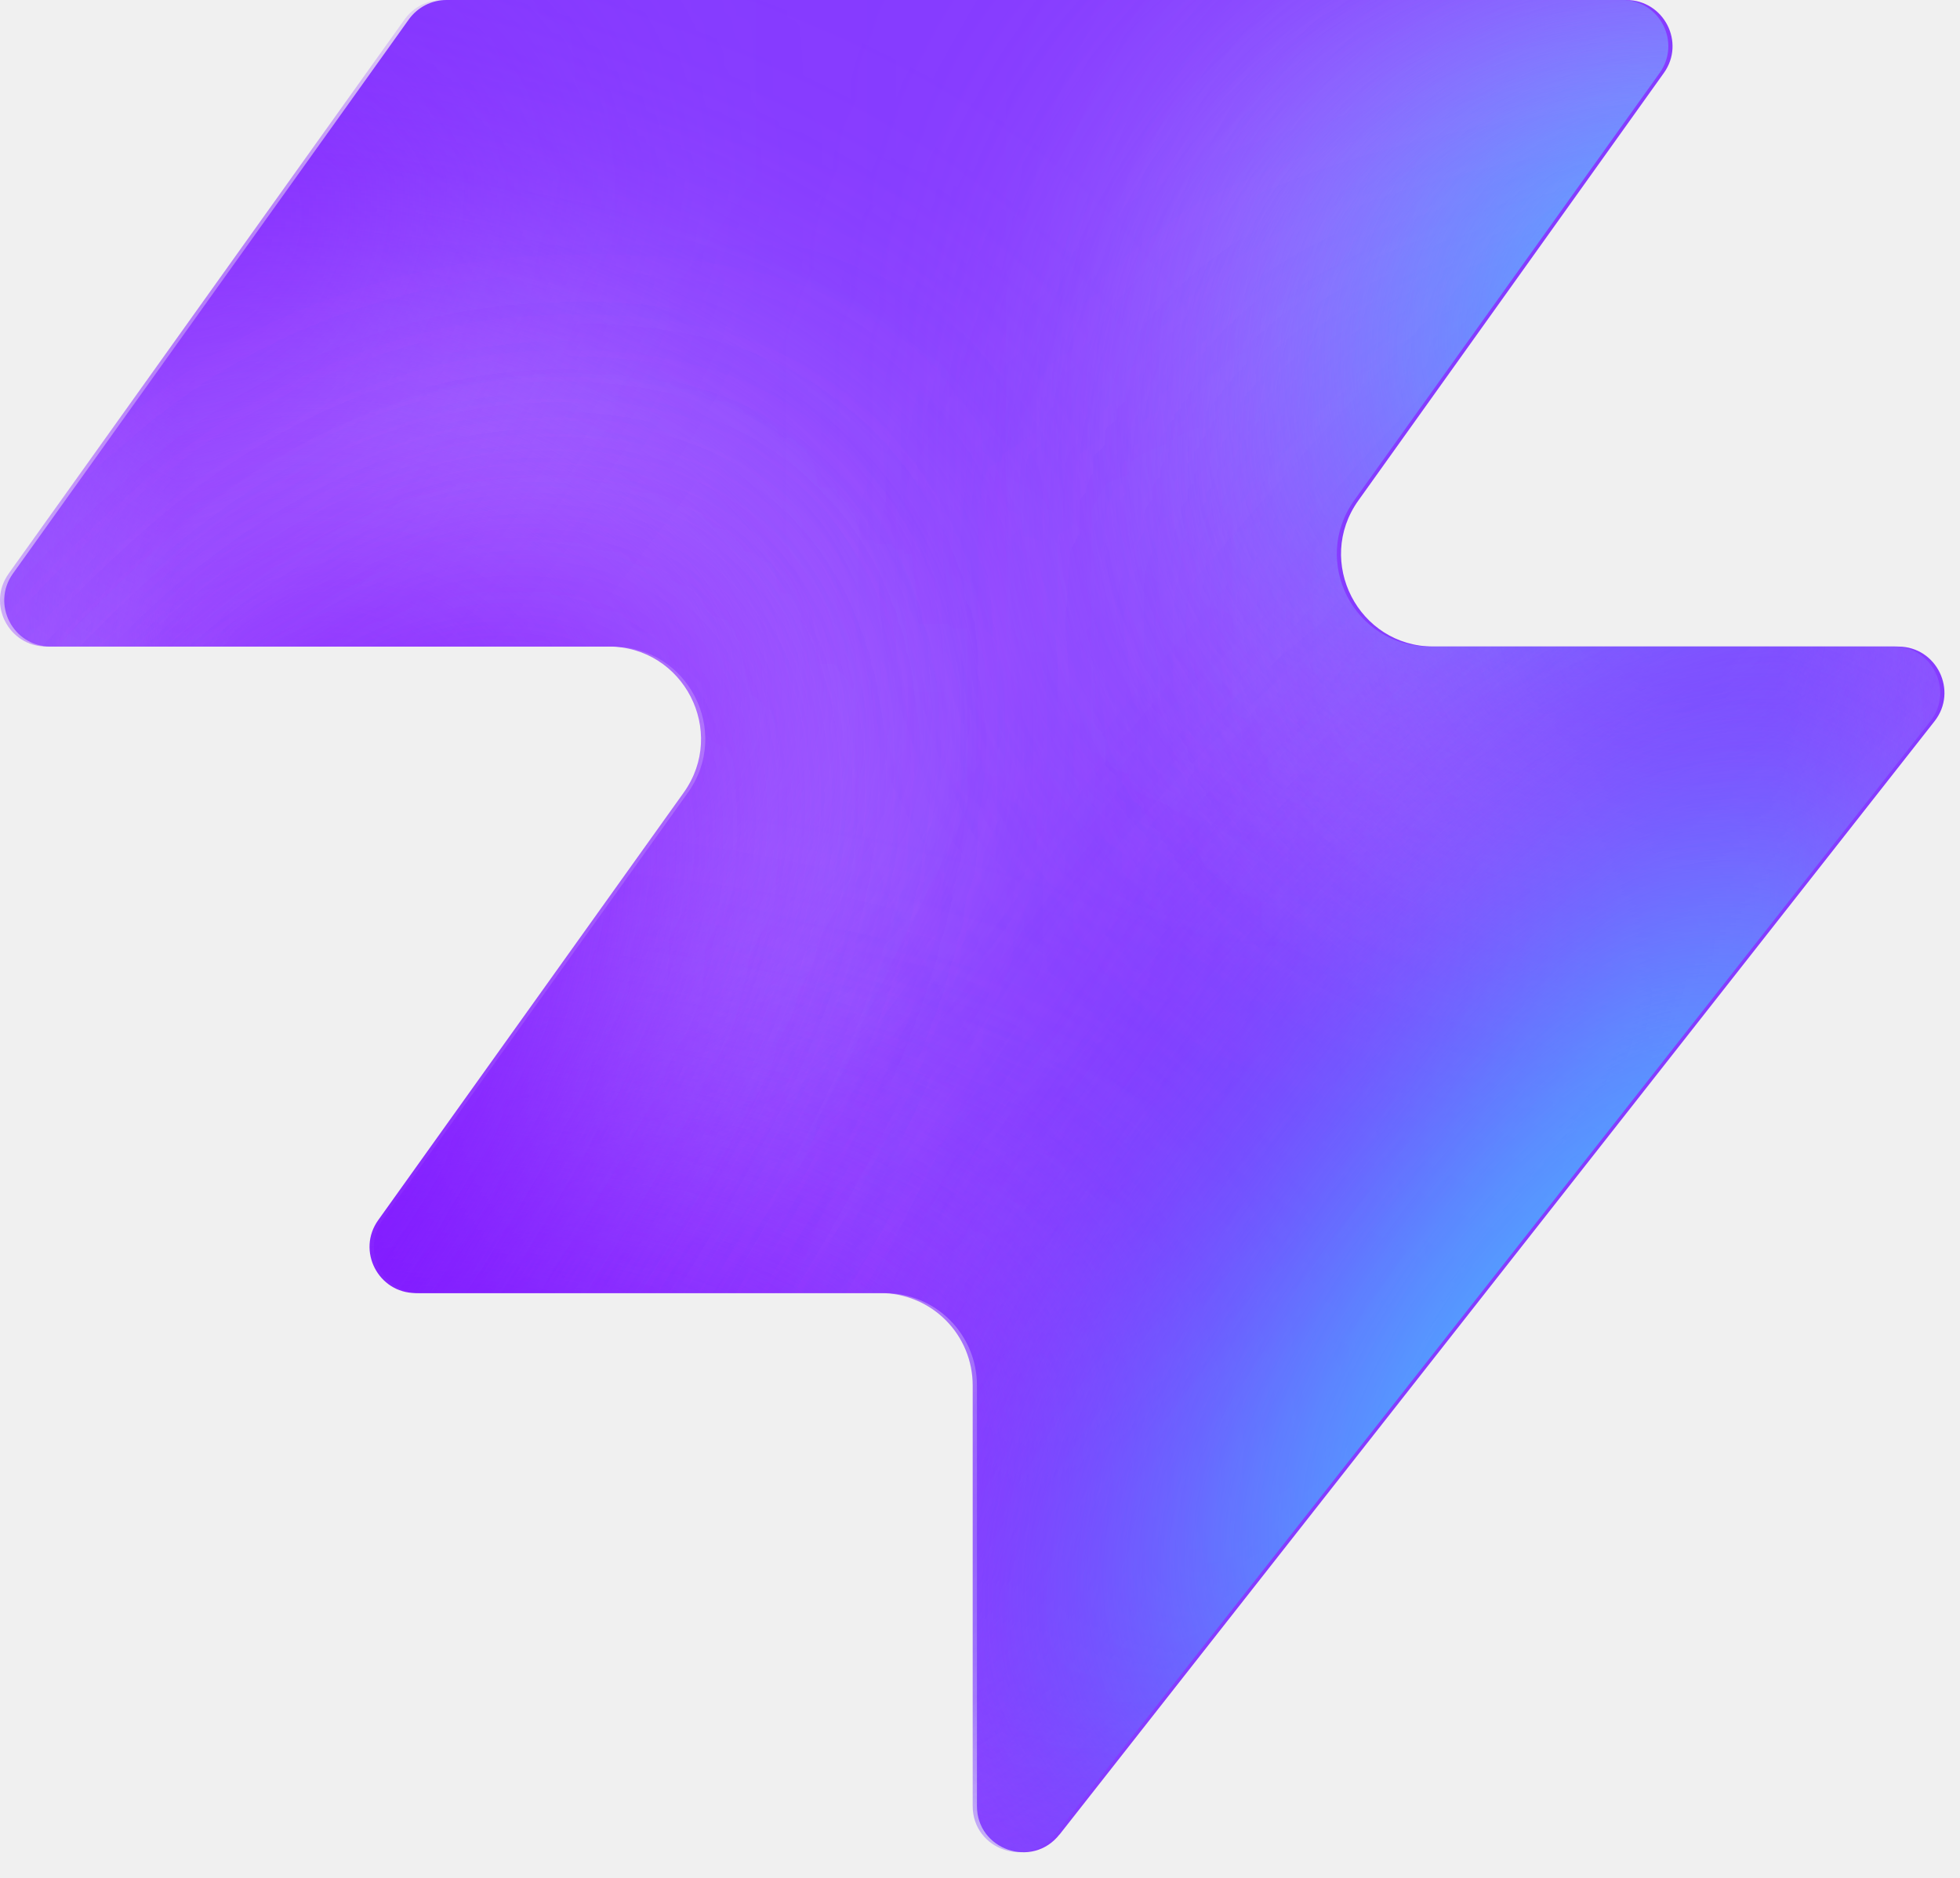
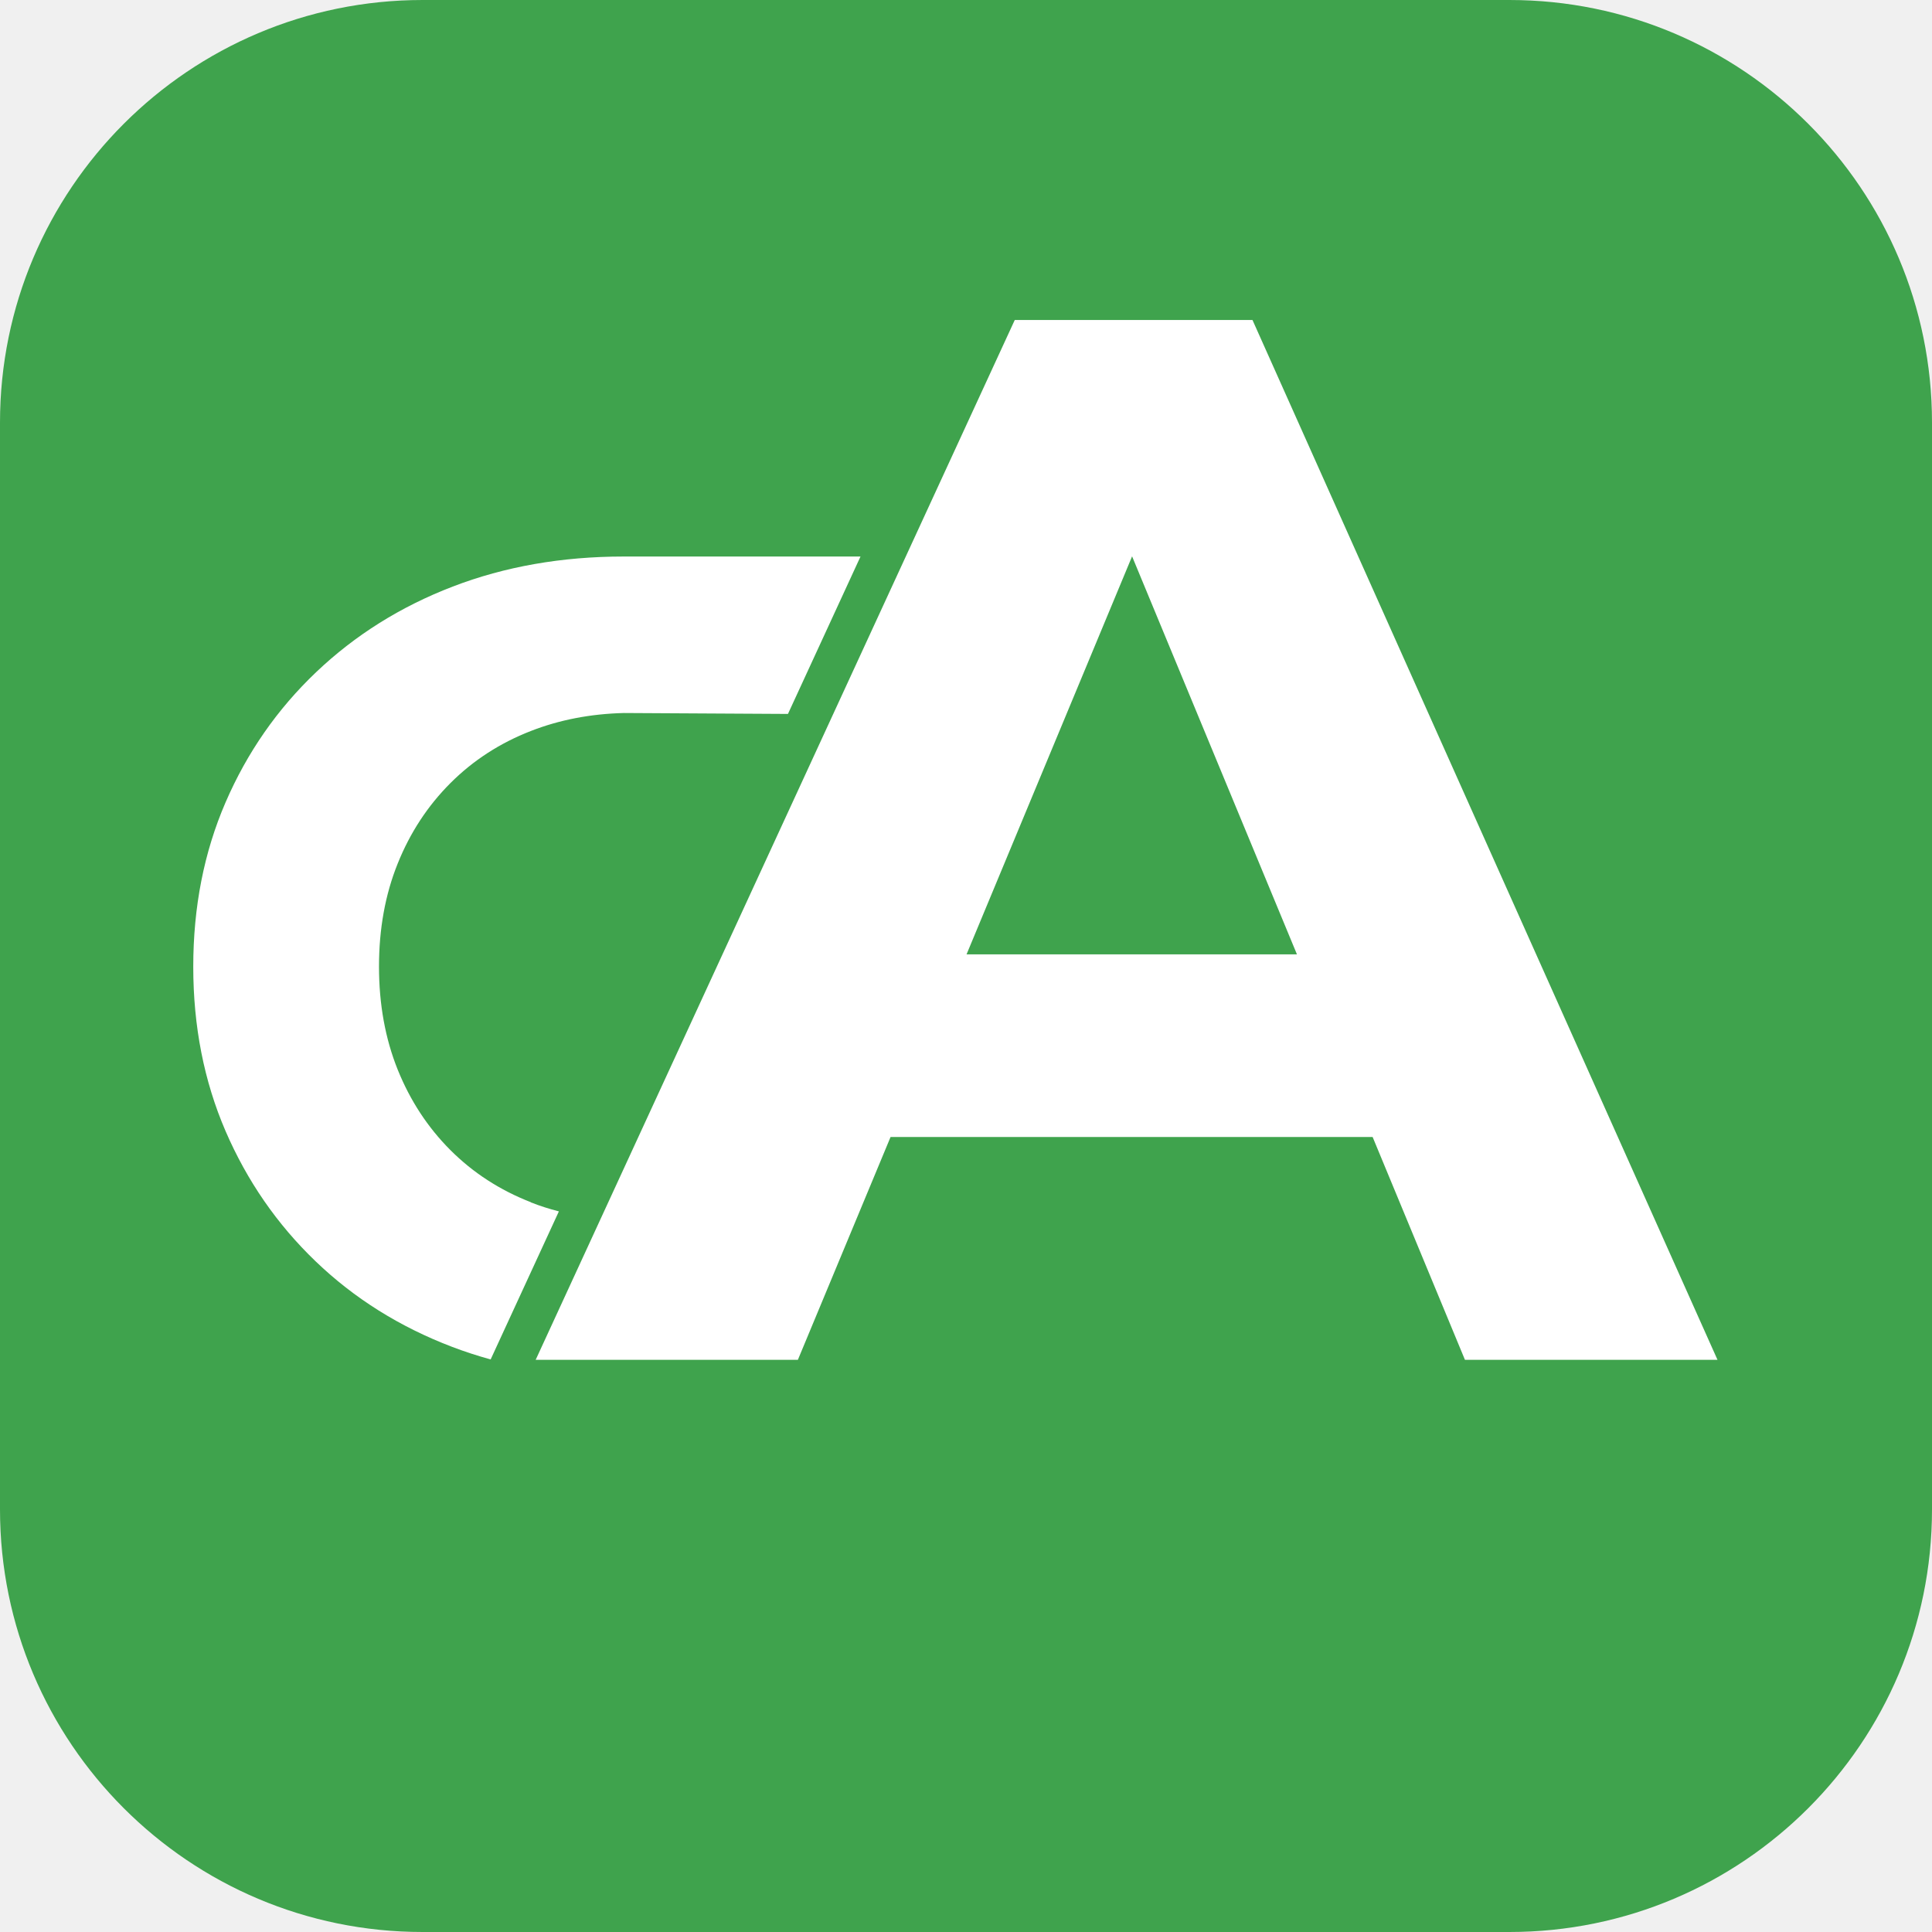
- <svg xmlns="http://www.w3.org/2000/svg" width="48" height="46" fill="none" viewBox="0 0 48 46">
-   <path fill="#863bff" d="M25.946 44.938c-.664.845-2.021.375-2.021-.698V33.937a2.26 2.26 0 0 0-2.262-2.262H10.287c-.92 0-1.456-1.04-.92-1.788l7.48-10.471c1.07-1.497 0-3.578-1.842-3.578H1.237c-.92 0-1.456-1.04-.92-1.788L10.013.474c.214-.297.556-.474.92-.474h28.894c.92 0 1.456 1.04.92 1.788l-7.48 10.471c-1.07 1.498 0 3.579 1.842 3.579h11.377c.943 0 1.473 1.088.89 1.83L25.947 44.94z" style="fill:#863bff;fill:color(display-p3 .525 .23 1);fill-opacity:1" />
-   <mask id="a" width="48" height="46" x="0" y="0" maskUnits="userSpaceOnUse" style="mask-type:alpha">
-     <path fill="#000" d="M25.842 44.938c-.664.844-2.021.375-2.021-.698V33.937a2.26 2.26 0 0 0-2.262-2.262H10.183c-.92 0-1.456-1.04-.92-1.788l7.48-10.471c1.07-1.498 0-3.579-1.842-3.579H1.133c-.92 0-1.456-1.04-.92-1.787L9.91.473c.214-.297.556-.474.92-.474h28.894c.92 0 1.456 1.04.92 1.788l-7.48 10.471c-1.07 1.498 0 3.578 1.842 3.578h11.377c.943 0 1.473 1.088.89 1.832L25.843 44.94z" style="fill:#000;fill-opacity:1" />
-   </mask>
-   <g mask="url(#a)">
-     <g filter="url(#b)">
-       <ellipse cx="5.508" cy="14.704" fill="#ede6ff" rx="5.508" ry="14.704" style="fill:#ede6ff;fill:color(display-p3 .927 .903 1);fill-opacity:1" transform="matrix(.00324 1 1 -.00324 -4.47 31.516)" />
-     </g>
-     <g filter="url(#c)">
-       <ellipse cx="10.399" cy="29.851" fill="#ede6ff" rx="10.399" ry="29.851" style="fill:#ede6ff;fill:color(display-p3 .927 .903 1);fill-opacity:1" transform="matrix(.00324 1 1 -.00324 -39.328 7.883)" />
-     </g>
-     <g filter="url(#d)">
-       <ellipse cx="5.508" cy="30.487" fill="#7e14ff" rx="5.508" ry="30.487" style="fill:#7e14ff;fill:color(display-p3 .492 .077 1);fill-opacity:1" transform="rotate(89.814 -25.913 -14.639)scale(1 -1)" />
-     </g>
-     <g filter="url(#e)">
-       <ellipse cx="5.508" cy="30.599" fill="#7e14ff" rx="5.508" ry="30.599" style="fill:#7e14ff;fill:color(display-p3 .492 .077 1);fill-opacity:1" transform="rotate(89.814 -32.644 -3.334)scale(1 -1)" />
-     </g>
-     <g filter="url(#f)">
-       <ellipse cx="5.508" cy="30.599" fill="#7e14ff" rx="5.508" ry="30.599" style="fill:#7e14ff;fill:color(display-p3 .492 .077 1);fill-opacity:1" transform="matrix(.00324 1 1 -.00324 -34.34 30.47)" />
-     </g>
-     <g filter="url(#g)">
-       <ellipse cx="14.072" cy="22.078" fill="#ede6ff" rx="14.072" ry="22.078" style="fill:#ede6ff;fill:color(display-p3 .927 .903 1);fill-opacity:1" transform="rotate(93.35 24.506 48.493)scale(-1 1)" />
-     </g>
-     <g filter="url(#h)">
-       <ellipse cx="3.47" cy="21.501" fill="#7e14ff" rx="3.47" ry="21.501" style="fill:#7e14ff;fill:color(display-p3 .492 .077 1);fill-opacity:1" transform="rotate(89.009 28.708 47.59)scale(-1 1)" />
-     </g>
-     <g filter="url(#i)">
-       <ellipse cx="3.47" cy="21.501" fill="#7e14ff" rx="3.47" ry="21.501" style="fill:#7e14ff;fill:color(display-p3 .492 .077 1);fill-opacity:1" transform="rotate(89.009 28.708 47.59)scale(-1 1)" />
-     </g>
-     <g filter="url(#j)">
-       <ellipse cx=".387" cy="8.972" fill="#7e14ff" rx="4.407" ry="29.108" style="fill:#7e14ff;fill:color(display-p3 .492 .077 1);fill-opacity:1" transform="rotate(39.51 .387 8.972)" />
-     </g>
-     <g filter="url(#k)">
-       <ellipse cx="47.523" cy="-6.092" fill="#7e14ff" rx="4.407" ry="29.108" style="fill:#7e14ff;fill:color(display-p3 .492 .077 1);fill-opacity:1" transform="rotate(37.892 47.523 -6.092)" />
-     </g>
-     <g filter="url(#l)">
-       <ellipse cx="41.412" cy="6.333" fill="#47bfff" rx="5.971" ry="9.665" style="fill:#47bfff;fill:color(display-p3 .28 .748 1);fill-opacity:1" transform="rotate(37.892 41.412 6.333)" />
-     </g>
-     <g filter="url(#m)">
-       <ellipse cx="-1.879" cy="38.332" fill="#7e14ff" rx="4.407" ry="29.108" style="fill:#7e14ff;fill:color(display-p3 .492 .077 1);fill-opacity:1" transform="rotate(37.892 -1.88 38.332)" />
-     </g>
-     <g filter="url(#n)">
-       <ellipse cx="-1.879" cy="38.332" fill="#7e14ff" rx="4.407" ry="29.108" style="fill:#7e14ff;fill:color(display-p3 .492 .077 1);fill-opacity:1" transform="rotate(37.892 -1.88 38.332)" />
-     </g>
-     <g filter="url(#o)">
-       <ellipse cx="35.651" cy="29.907" fill="#7e14ff" rx="4.407" ry="29.108" style="fill:#7e14ff;fill:color(display-p3 .492 .077 1);fill-opacity:1" transform="rotate(37.892 35.651 29.907)" />
-     </g>
-     <g filter="url(#p)">
-       <ellipse cx="38.418" cy="32.4" fill="#47bfff" rx="5.971" ry="15.297" style="fill:#47bfff;fill:color(display-p3 .28 .748 1);fill-opacity:1" transform="rotate(37.892 38.418 32.4)" />
-     </g>
+ <svg xmlns="http://www.w3.org/2000/svg" width="32" height="32" viewBox="0 0 32 32">
+   <rect width="32" height="32" rx="7" fill="#3FA34D" />
+   <g transform="translate(3.2, 5.3) scale(0.102)">
+     <path fill="white" d="M54.83,143.26c-5.03-1.96-9.38-4.78-13.06-8.46-3.68-3.68-6.53-8.03-8.56-13.06-2.02-5.03-3.04-10.61-3.04-16.74s1.01-11.71,3.04-16.74c2.02-5.03,4.88-9.38,8.56-13.06s8.03-6.5,13.06-8.46c4.61-1.8,9.64-2.78,15.09-2.92l26.66.15,11.78-25.56h-38.44c-10.06,0-19.32,1.63-27.78,4.88-8.46,3.25-15.85,7.88-22.17,13.89-6.32,6.01-11.22,13.06-14.72,21.16-3.5,8.1-5.24,16.99-5.24,26.68s1.75,18.58,5.24,26.68c3.5,8.1,8.37,15.15,14.63,21.16,6.26,6.01,13.64,10.64,22.17,13.89,2.04.78,4.12,1.45,6.25,2.04l11.08-24.04c-1.55-.4-3.07-.88-4.54-1.46Z" />
+     <path fill="white" d="M172.01,0h-38.6l-7.54,16.36h0l-14.55,31.58h0l-41.22,89.47h0l-14.44,31.34h0l-.05.1h42.58l15.05-36.18h78.28l14.99,36.18h41.01L172.01,0ZM125.58,103.01l26.88-64.63,26.77,64.63h-53.65Z" />
  </g>
-   <defs>
-     <filter id="b" width="60.045" height="41.654" x="-19.77" y="16.149" color-interpolation-filters="sRGB" filterUnits="userSpaceOnUse">
-       <feFlood flood-opacity="0" result="BackgroundImageFix" />
-       <feBlend in="SourceGraphic" in2="BackgroundImageFix" result="shape" />
-       <feGaussianBlur result="effect1_foregroundBlur_2002_17158" stdDeviation="7.659" />
-     </filter>
-     <filter id="c" width="90.34" height="51.437" x="-54.613" y="-7.533" color-interpolation-filters="sRGB" filterUnits="userSpaceOnUse">
-       <feFlood flood-opacity="0" result="BackgroundImageFix" />
-       <feBlend in="SourceGraphic" in2="BackgroundImageFix" result="shape" />
-       <feGaussianBlur result="effect1_foregroundBlur_2002_17158" stdDeviation="7.659" />
-     </filter>
-     <filter id="d" width="79.355" height="29.4" x="-49.64" y="2.03" color-interpolation-filters="sRGB" filterUnits="userSpaceOnUse">
-       <feFlood flood-opacity="0" result="BackgroundImageFix" />
-       <feBlend in="SourceGraphic" in2="BackgroundImageFix" result="shape" />
-       <feGaussianBlur result="effect1_foregroundBlur_2002_17158" stdDeviation="4.596" />
-     </filter>
-     <filter id="e" width="79.579" height="29.4" x="-45.045" y="20.029" color-interpolation-filters="sRGB" filterUnits="userSpaceOnUse">
-       <feFlood flood-opacity="0" result="BackgroundImageFix" />
-       <feBlend in="SourceGraphic" in2="BackgroundImageFix" result="shape" />
-       <feGaussianBlur result="effect1_foregroundBlur_2002_17158" stdDeviation="4.596" />
-     </filter>
-     <filter id="f" width="79.579" height="29.4" x="-43.513" y="21.178" color-interpolation-filters="sRGB" filterUnits="userSpaceOnUse">
-       <feFlood flood-opacity="0" result="BackgroundImageFix" />
-       <feBlend in="SourceGraphic" in2="BackgroundImageFix" result="shape" />
-       <feGaussianBlur result="effect1_foregroundBlur_2002_17158" stdDeviation="4.596" />
-     </filter>
-     <filter id="g" width="74.749" height="58.852" x="15.756" y="-17.901" color-interpolation-filters="sRGB" filterUnits="userSpaceOnUse">
-       <feFlood flood-opacity="0" result="BackgroundImageFix" />
-       <feBlend in="SourceGraphic" in2="BackgroundImageFix" result="shape" />
-       <feGaussianBlur result="effect1_foregroundBlur_2002_17158" stdDeviation="7.659" />
-     </filter>
-     <filter id="h" width="61.377" height="25.362" x="23.548" y="2.284" color-interpolation-filters="sRGB" filterUnits="userSpaceOnUse">
-       <feFlood flood-opacity="0" result="BackgroundImageFix" />
-       <feBlend in="SourceGraphic" in2="BackgroundImageFix" result="shape" />
-       <feGaussianBlur result="effect1_foregroundBlur_2002_17158" stdDeviation="4.596" />
-     </filter>
-     <filter id="i" width="61.377" height="25.362" x="23.548" y="2.284" color-interpolation-filters="sRGB" filterUnits="userSpaceOnUse">
-       <feFlood flood-opacity="0" result="BackgroundImageFix" />
-       <feBlend in="SourceGraphic" in2="BackgroundImageFix" result="shape" />
-       <feGaussianBlur result="effect1_foregroundBlur_2002_17158" stdDeviation="4.596" />
-     </filter>
-     <filter id="j" width="56.045" height="63.649" x="-27.636" y="-22.853" color-interpolation-filters="sRGB" filterUnits="userSpaceOnUse">
-       <feFlood flood-opacity="0" result="BackgroundImageFix" />
-       <feBlend in="SourceGraphic" in2="BackgroundImageFix" result="shape" />
-       <feGaussianBlur result="effect1_foregroundBlur_2002_17158" stdDeviation="4.596" />
-     </filter>
-     <filter id="k" width="54.814" height="64.646" x="20.116" y="-38.415" color-interpolation-filters="sRGB" filterUnits="userSpaceOnUse">
-       <feFlood flood-opacity="0" result="BackgroundImageFix" />
-       <feBlend in="SourceGraphic" in2="BackgroundImageFix" result="shape" />
-       <feGaussianBlur result="effect1_foregroundBlur_2002_17158" stdDeviation="4.596" />
-     </filter>
-     <filter id="l" width="33.541" height="35.313" x="24.641" y="-11.323" color-interpolation-filters="sRGB" filterUnits="userSpaceOnUse">
-       <feFlood flood-opacity="0" result="BackgroundImageFix" />
-       <feBlend in="SourceGraphic" in2="BackgroundImageFix" result="shape" />
-       <feGaussianBlur result="effect1_foregroundBlur_2002_17158" stdDeviation="4.596" />
-     </filter>
-     <filter id="m" width="54.814" height="64.646" x="-29.286" y="6.009" color-interpolation-filters="sRGB" filterUnits="userSpaceOnUse">
-       <feFlood flood-opacity="0" result="BackgroundImageFix" />
-       <feBlend in="SourceGraphic" in2="BackgroundImageFix" result="shape" />
-       <feGaussianBlur result="effect1_foregroundBlur_2002_17158" stdDeviation="4.596" />
-     </filter>
-     <filter id="n" width="54.814" height="64.646" x="-29.286" y="6.009" color-interpolation-filters="sRGB" filterUnits="userSpaceOnUse">
-       <feFlood flood-opacity="0" result="BackgroundImageFix" />
-       <feBlend in="SourceGraphic" in2="BackgroundImageFix" result="shape" />
-       <feGaussianBlur result="effect1_foregroundBlur_2002_17158" stdDeviation="4.596" />
-     </filter>
-     <filter id="o" width="54.814" height="64.646" x="8.244" y="-2.416" color-interpolation-filters="sRGB" filterUnits="userSpaceOnUse">
-       <feFlood flood-opacity="0" result="BackgroundImageFix" />
-       <feBlend in="SourceGraphic" in2="BackgroundImageFix" result="shape" />
-       <feGaussianBlur result="effect1_foregroundBlur_2002_17158" stdDeviation="4.596" />
-     </filter>
-     <filter id="p" width="39.409" height="43.623" x="18.713" y="10.588" color-interpolation-filters="sRGB" filterUnits="userSpaceOnUse">
-       <feFlood flood-opacity="0" result="BackgroundImageFix" />
-       <feBlend in="SourceGraphic" in2="BackgroundImageFix" result="shape" />
-       <feGaussianBlur result="effect1_foregroundBlur_2002_17158" stdDeviation="4.596" />
-     </filter>
-   </defs>
</svg>
